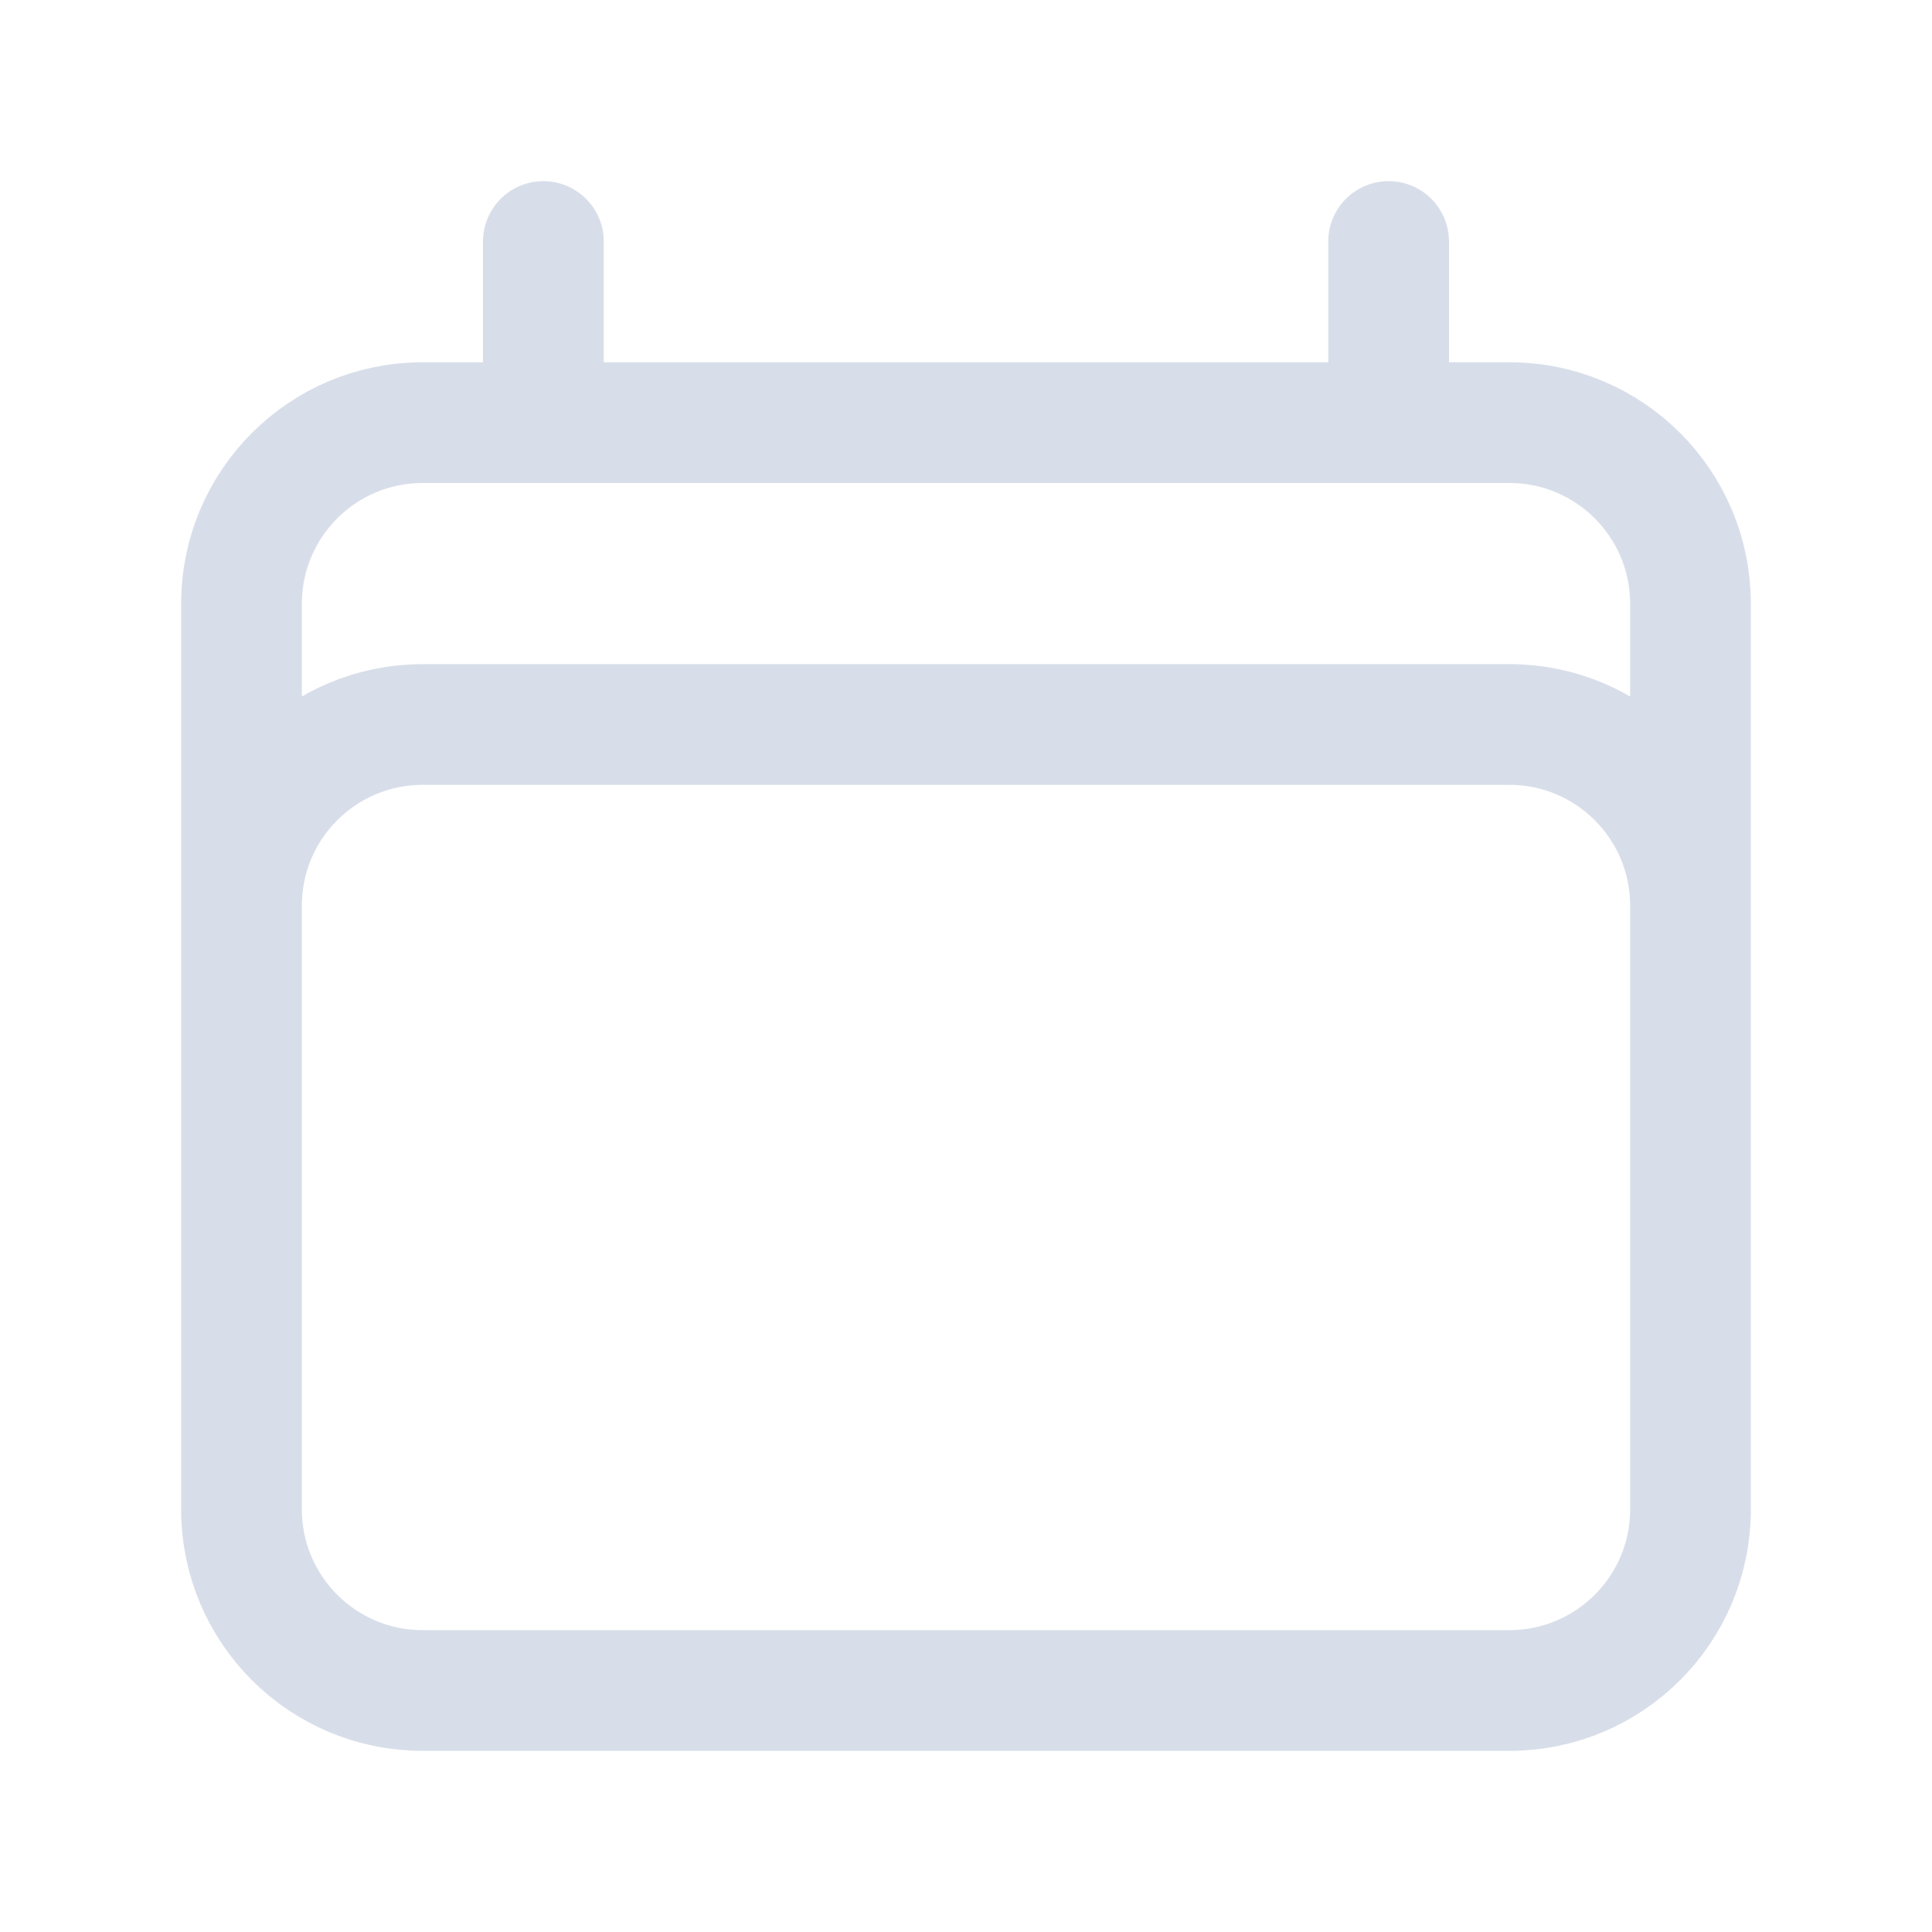
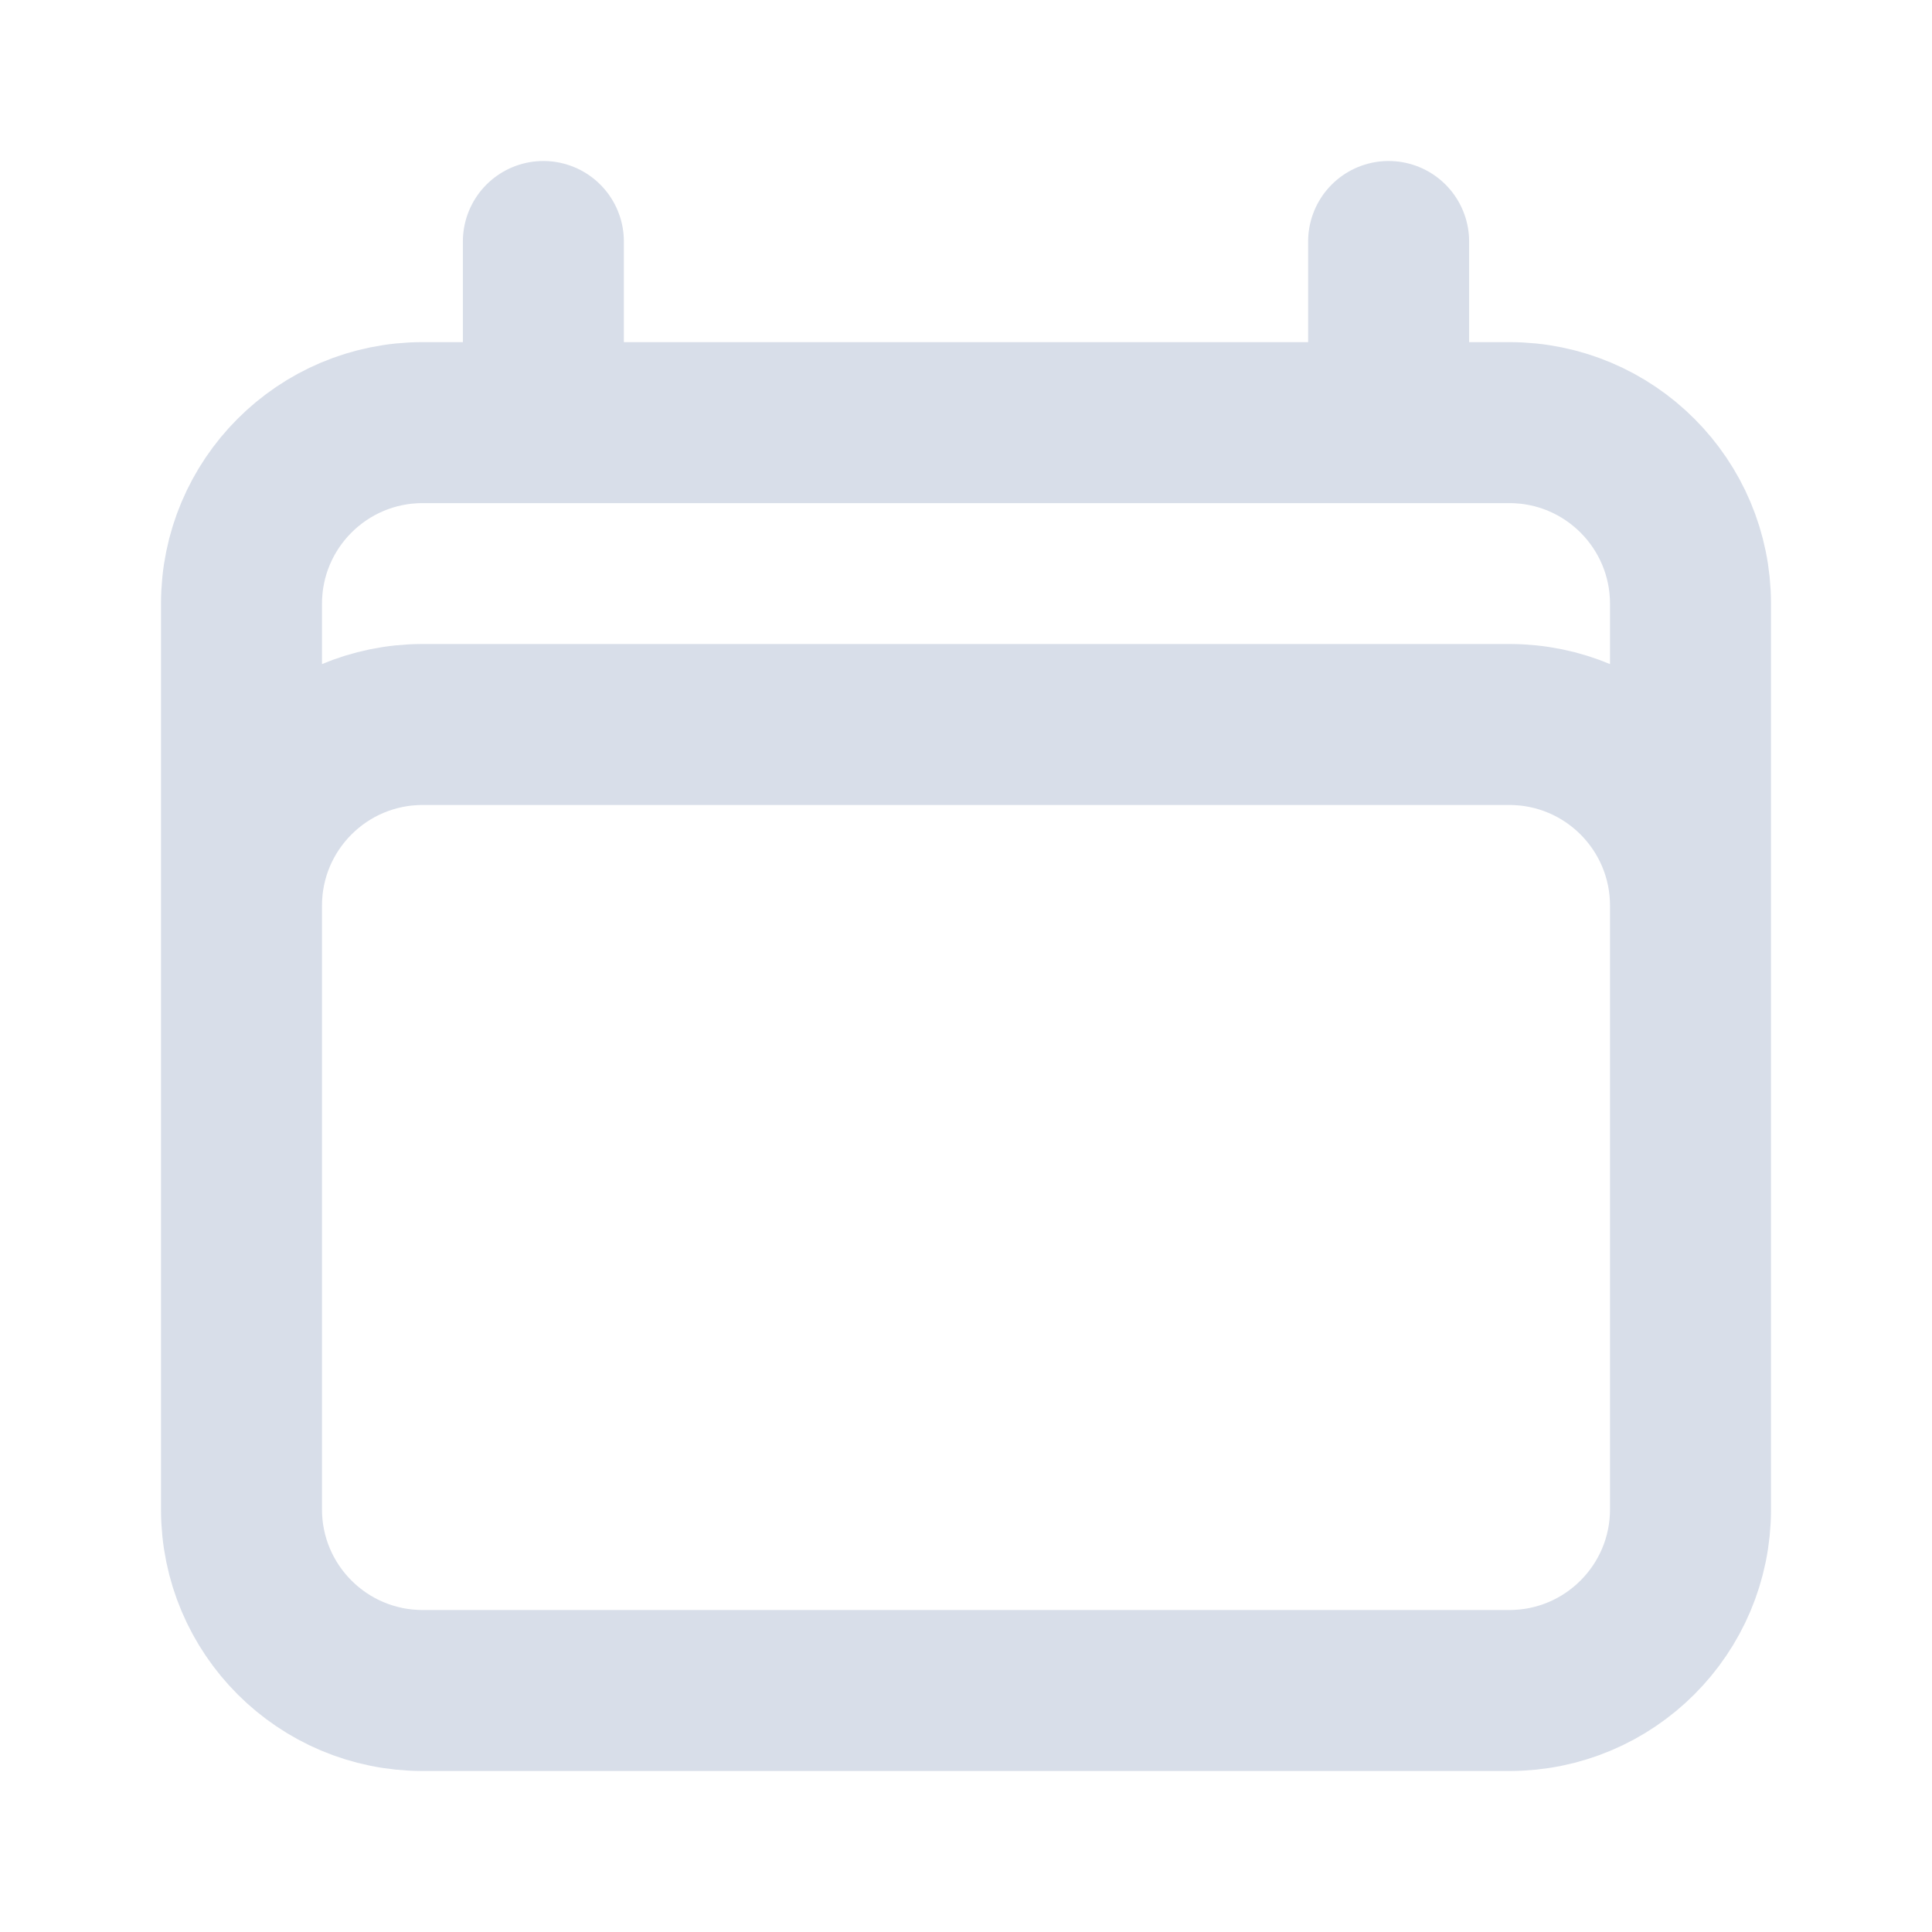
- <svg xmlns="http://www.w3.org/2000/svg" fill="none" viewBox="0 0 24 24" stroke-width="1.5" stroke="#d8dee9" class="size-6">
+ <svg xmlns="http://www.w3.org/2000/svg" fill="none" viewBox="0 0 24 24" stroke-width="2" stroke="#d8dee9">
  <path stroke-linecap="round" stroke-linejoin="round" d="M6.75 3v2.25M17.25 3v2.25M3 18.75V7.5a2.25 2.25 0 0 1 2.25-2.25h13.5A2.25 2.25 0 0 1 21 7.5v11.25m-18 0A2.25 2.25 0 0 0 5.25 21h13.5A2.25 2.25 0 0 0 21 18.75m-18 0v-7.5A2.25 2.25 0 0 1 5.25 9h13.5A2.25 2.25 0 0 1 21 11.25v7.5" />
</svg>
